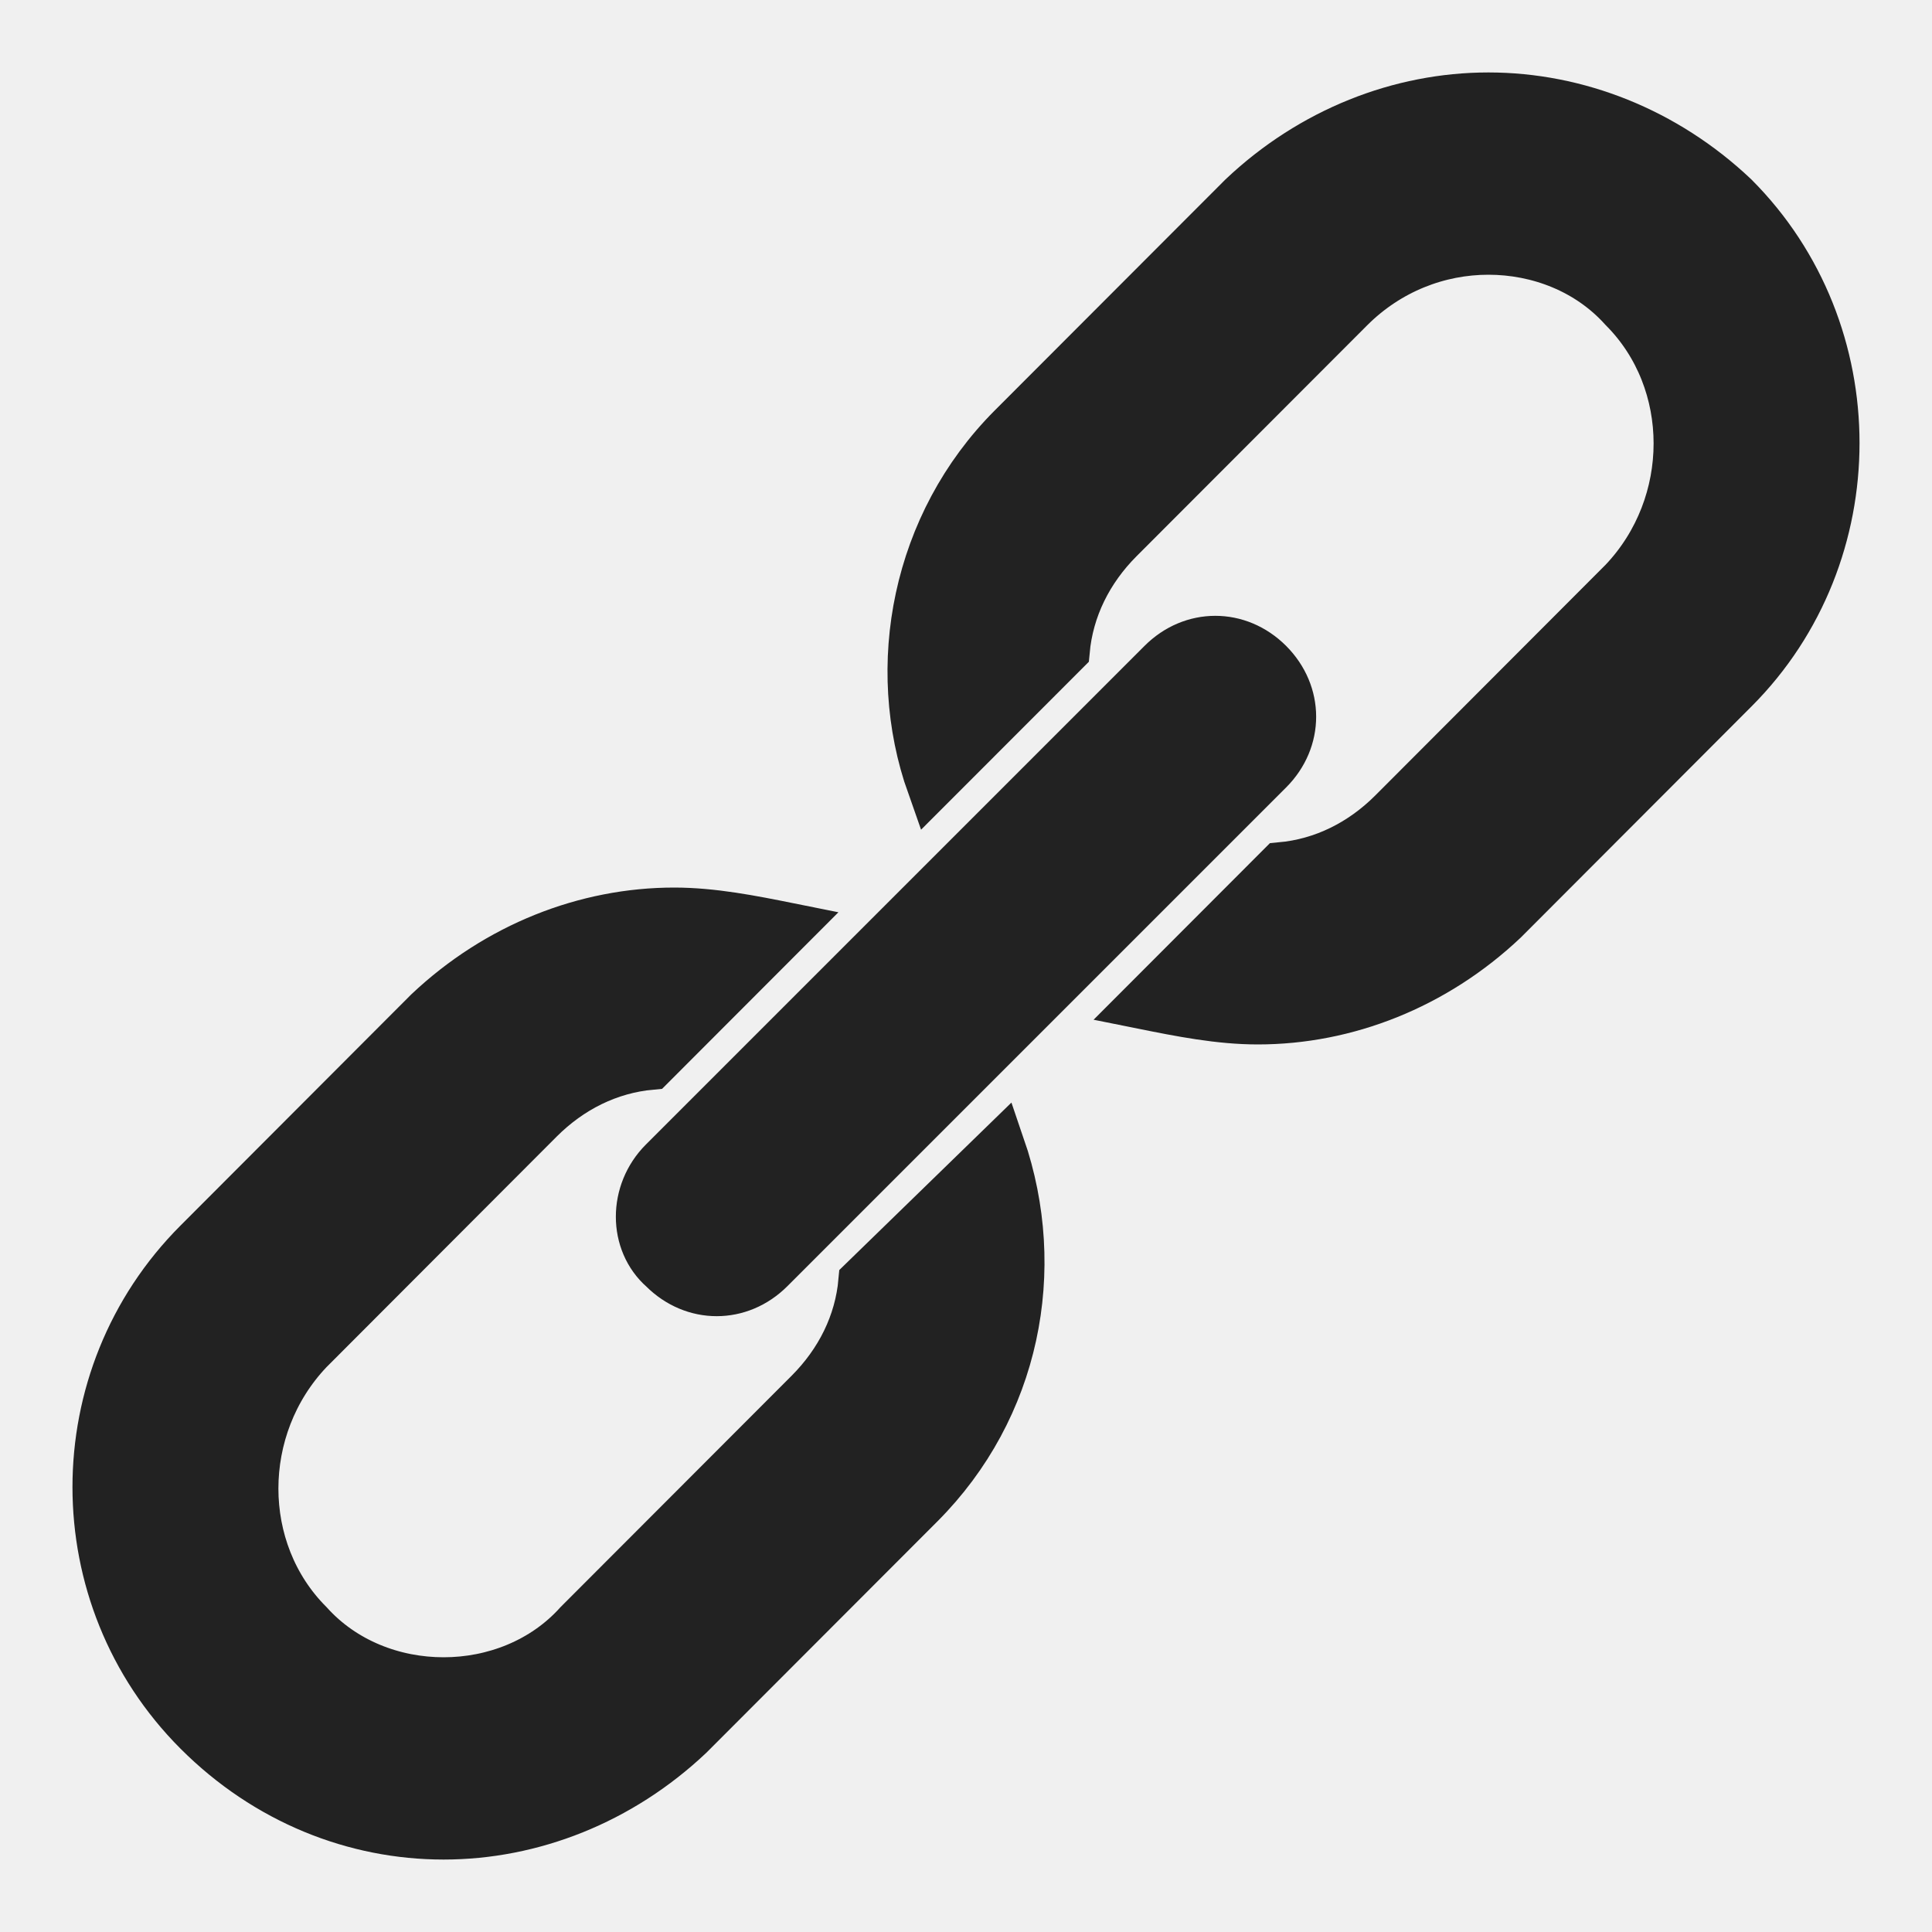
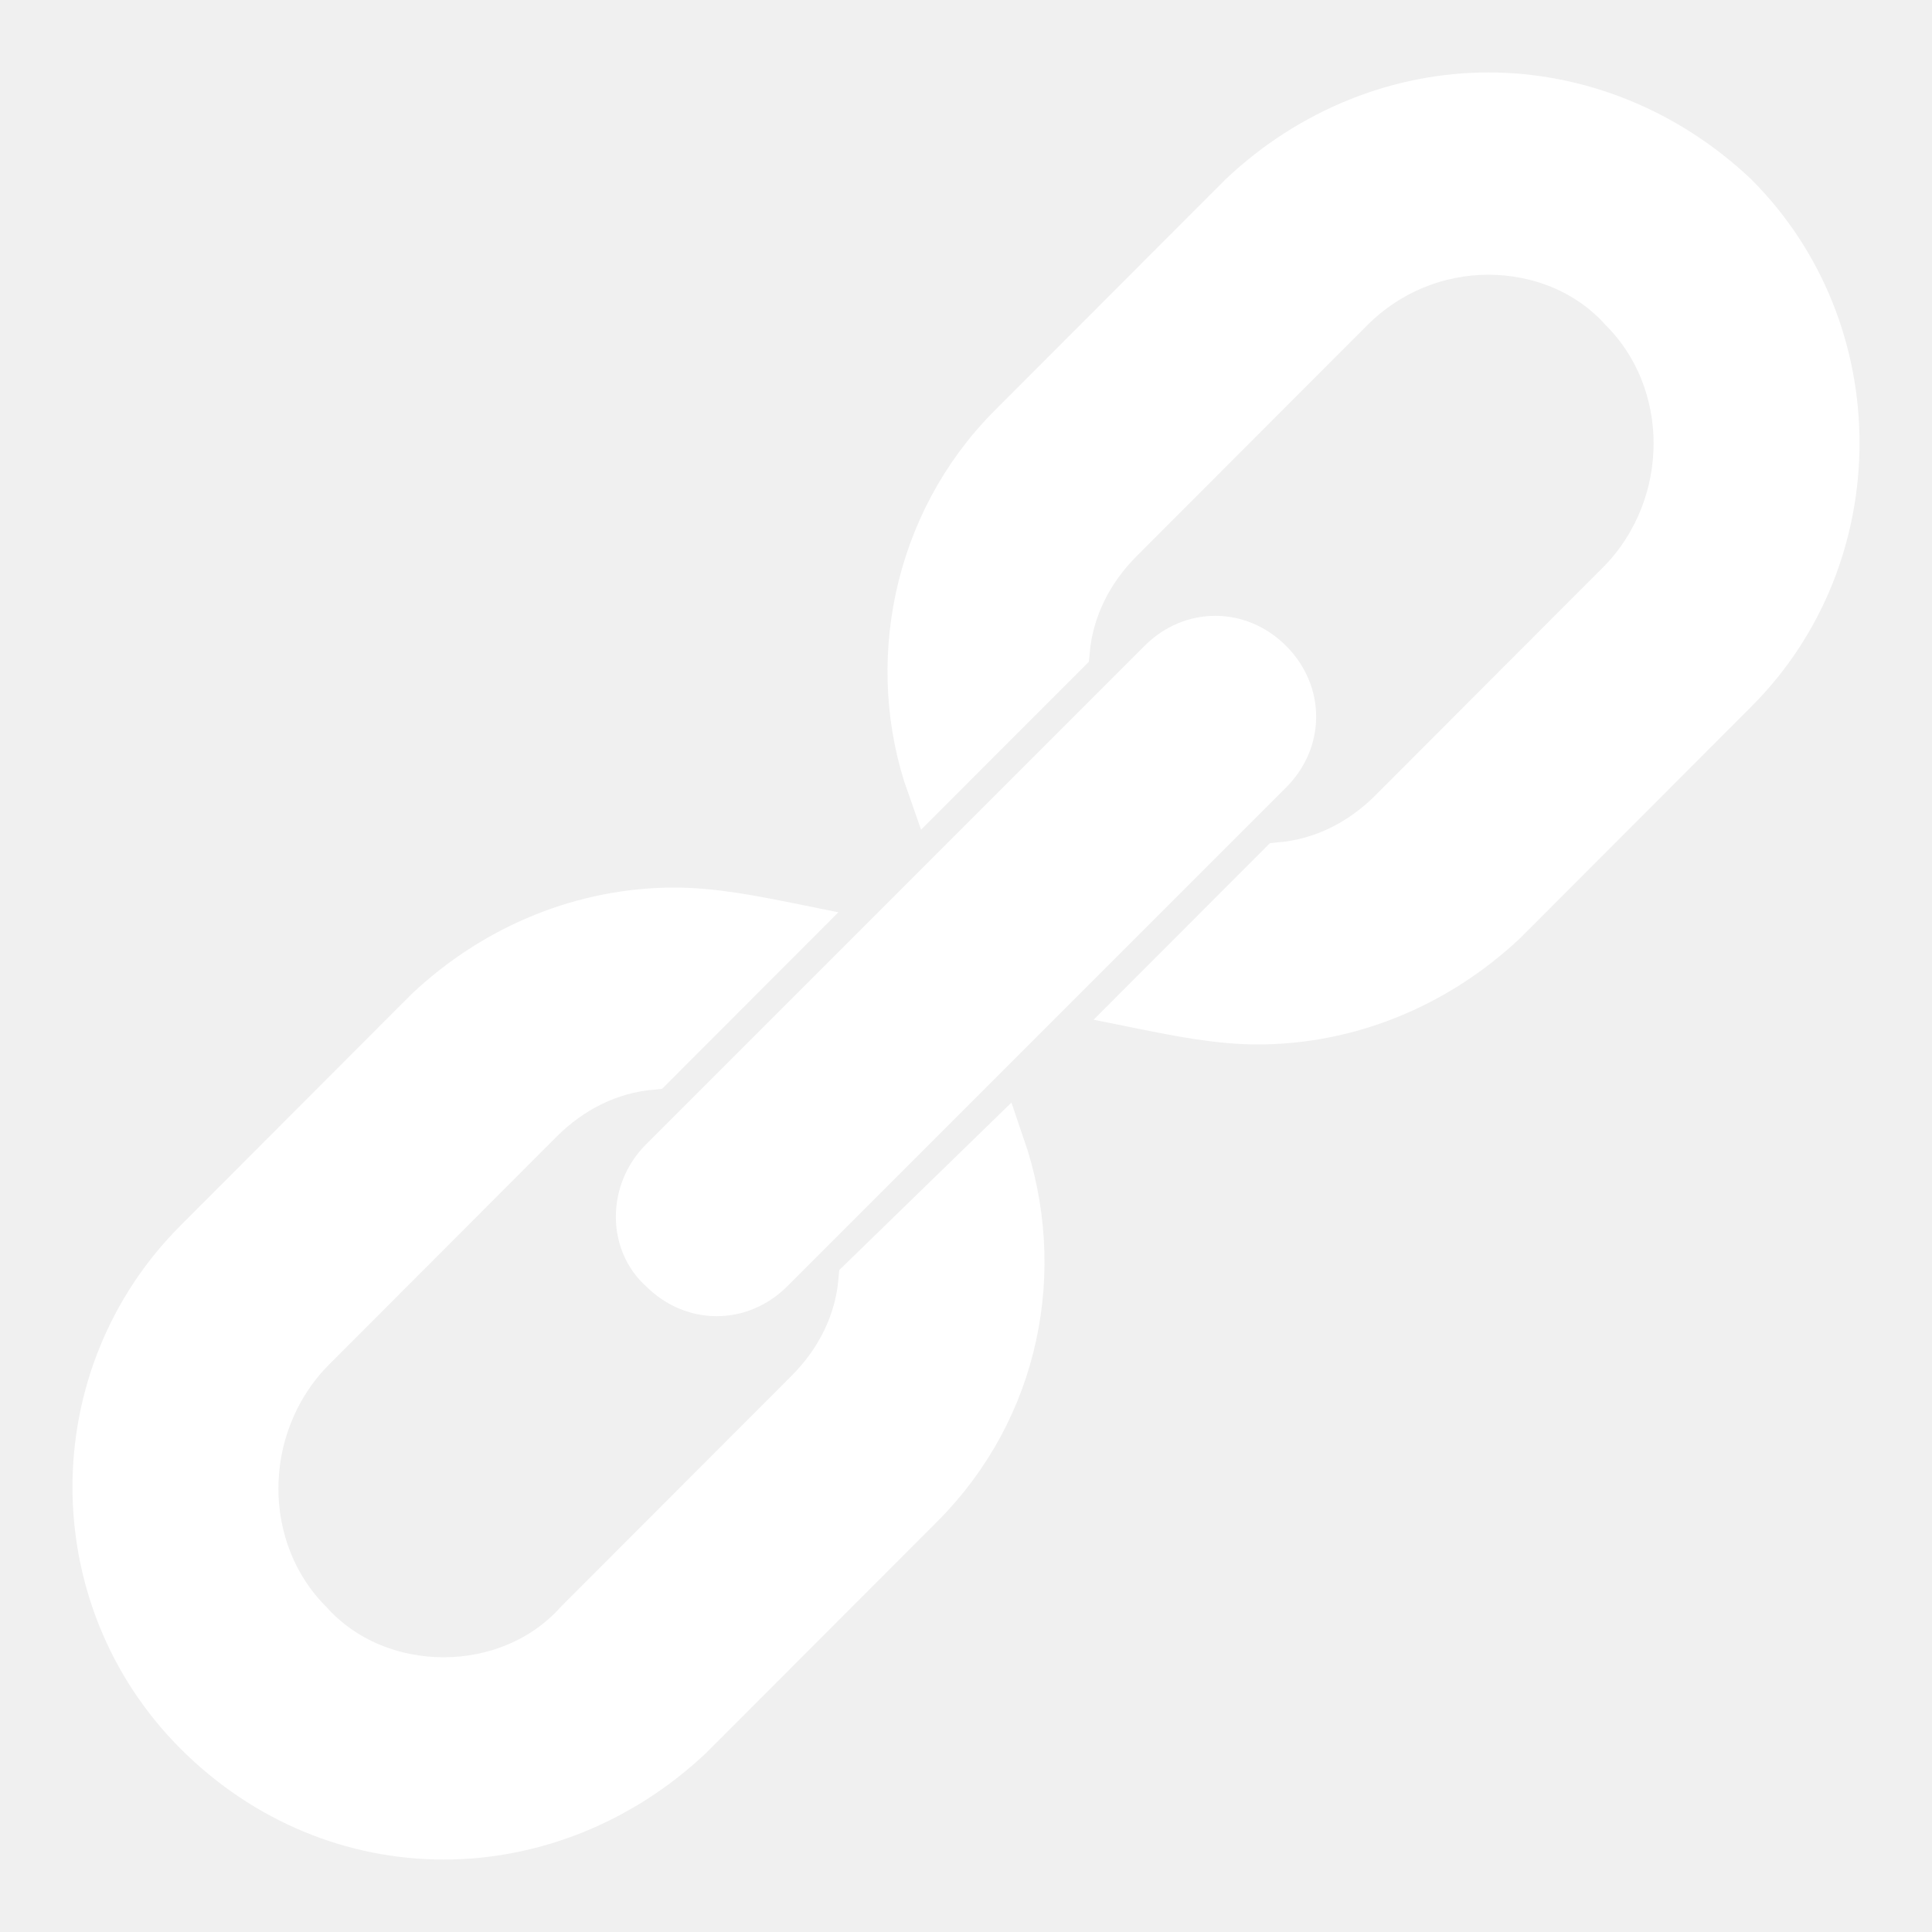
<svg xmlns="http://www.w3.org/2000/svg" width="20px" height="20px" viewBox="0 0 20 20" version="1.1">
  <g id="여행능력시험" stroke="none" stroke-width="1" fill="none" fill-rule="evenodd">
-     <g id="15개-정답" transform="translate(-96, -1490)" fill="#222222" fill-rule="nonzero" stroke="#222222" stroke-width="0.5">
+     <g id="15개-정답" transform="translate(-96, -1490)" fill="#FFFFFF" fill-rule="nonzero" stroke="#FFFFFF" stroke-width="0.5">
      <g id="Group-Copy" transform="translate(30, 1345)">
        <g id="Group-2" transform="translate(45, 124)">
          <g id="share-copy">
            <path d="M36.408,22 C35.493,22 34.578,22.358 33.861,23.036 L31.474,25.426 C30.479,26.423 30.2,27.897 30.638,29.132 L32.031,27.738 C32.071,27.299 32.27,26.901 32.588,26.582 L34.976,24.191 C35.374,23.793 35.891,23.594 36.408,23.594 C36.926,23.594 37.443,23.793 37.801,24.191 C38.557,24.948 38.557,26.223 37.801,27.02 L35.414,29.411 C35.095,29.73 34.697,29.929 34.259,29.969 L32.827,31.403 C33.225,31.483 33.623,31.562 34.021,31.562 C34.936,31.562 35.851,31.204 36.568,30.527 L38.955,28.136 C40.348,26.742 40.348,24.43 38.955,23.036 C38.239,22.358 37.324,22 36.408,22 Z M33.581,27.625 C33.382,27.625 33.184,27.704 33.025,27.863 L27.863,33.025 C27.546,33.342 27.546,33.859 27.863,34.137 C28.022,34.296 28.221,34.375 28.419,34.375 C28.618,34.375 28.816,34.296 28.975,34.137 L34.137,28.975 C34.454,28.658 34.454,28.181 34.137,27.863 C33.978,27.704 33.779,27.625 33.581,27.625 Z M27.979,30.438 C27.064,30.438 26.149,30.796 25.432,31.473 L23.045,33.864 C21.652,35.258 21.652,37.53 23.045,38.925 C23.761,39.642 24.676,40 25.592,40 C26.507,40 27.422,39.642 28.139,38.964 L30.526,36.574 C31.521,35.577 31.8,34.143 31.362,32.868 L29.929,34.262 C29.89,34.701 29.69,35.099 29.372,35.418 L26.984,37.809 C26.626,38.207 26.109,38.406 25.592,38.406 C25.074,38.406 24.557,38.207 24.199,37.809 C23.443,37.052 23.443,35.777 24.199,34.98 L26.586,32.589 C26.905,32.27 27.303,32.071 27.741,32.031 L29.173,30.597 C28.775,30.517 28.377,30.438 27.979,30.438 Z" id="Shape" />
          </g>
        </g>
      </g>
    </g>
  </g>
</svg>
